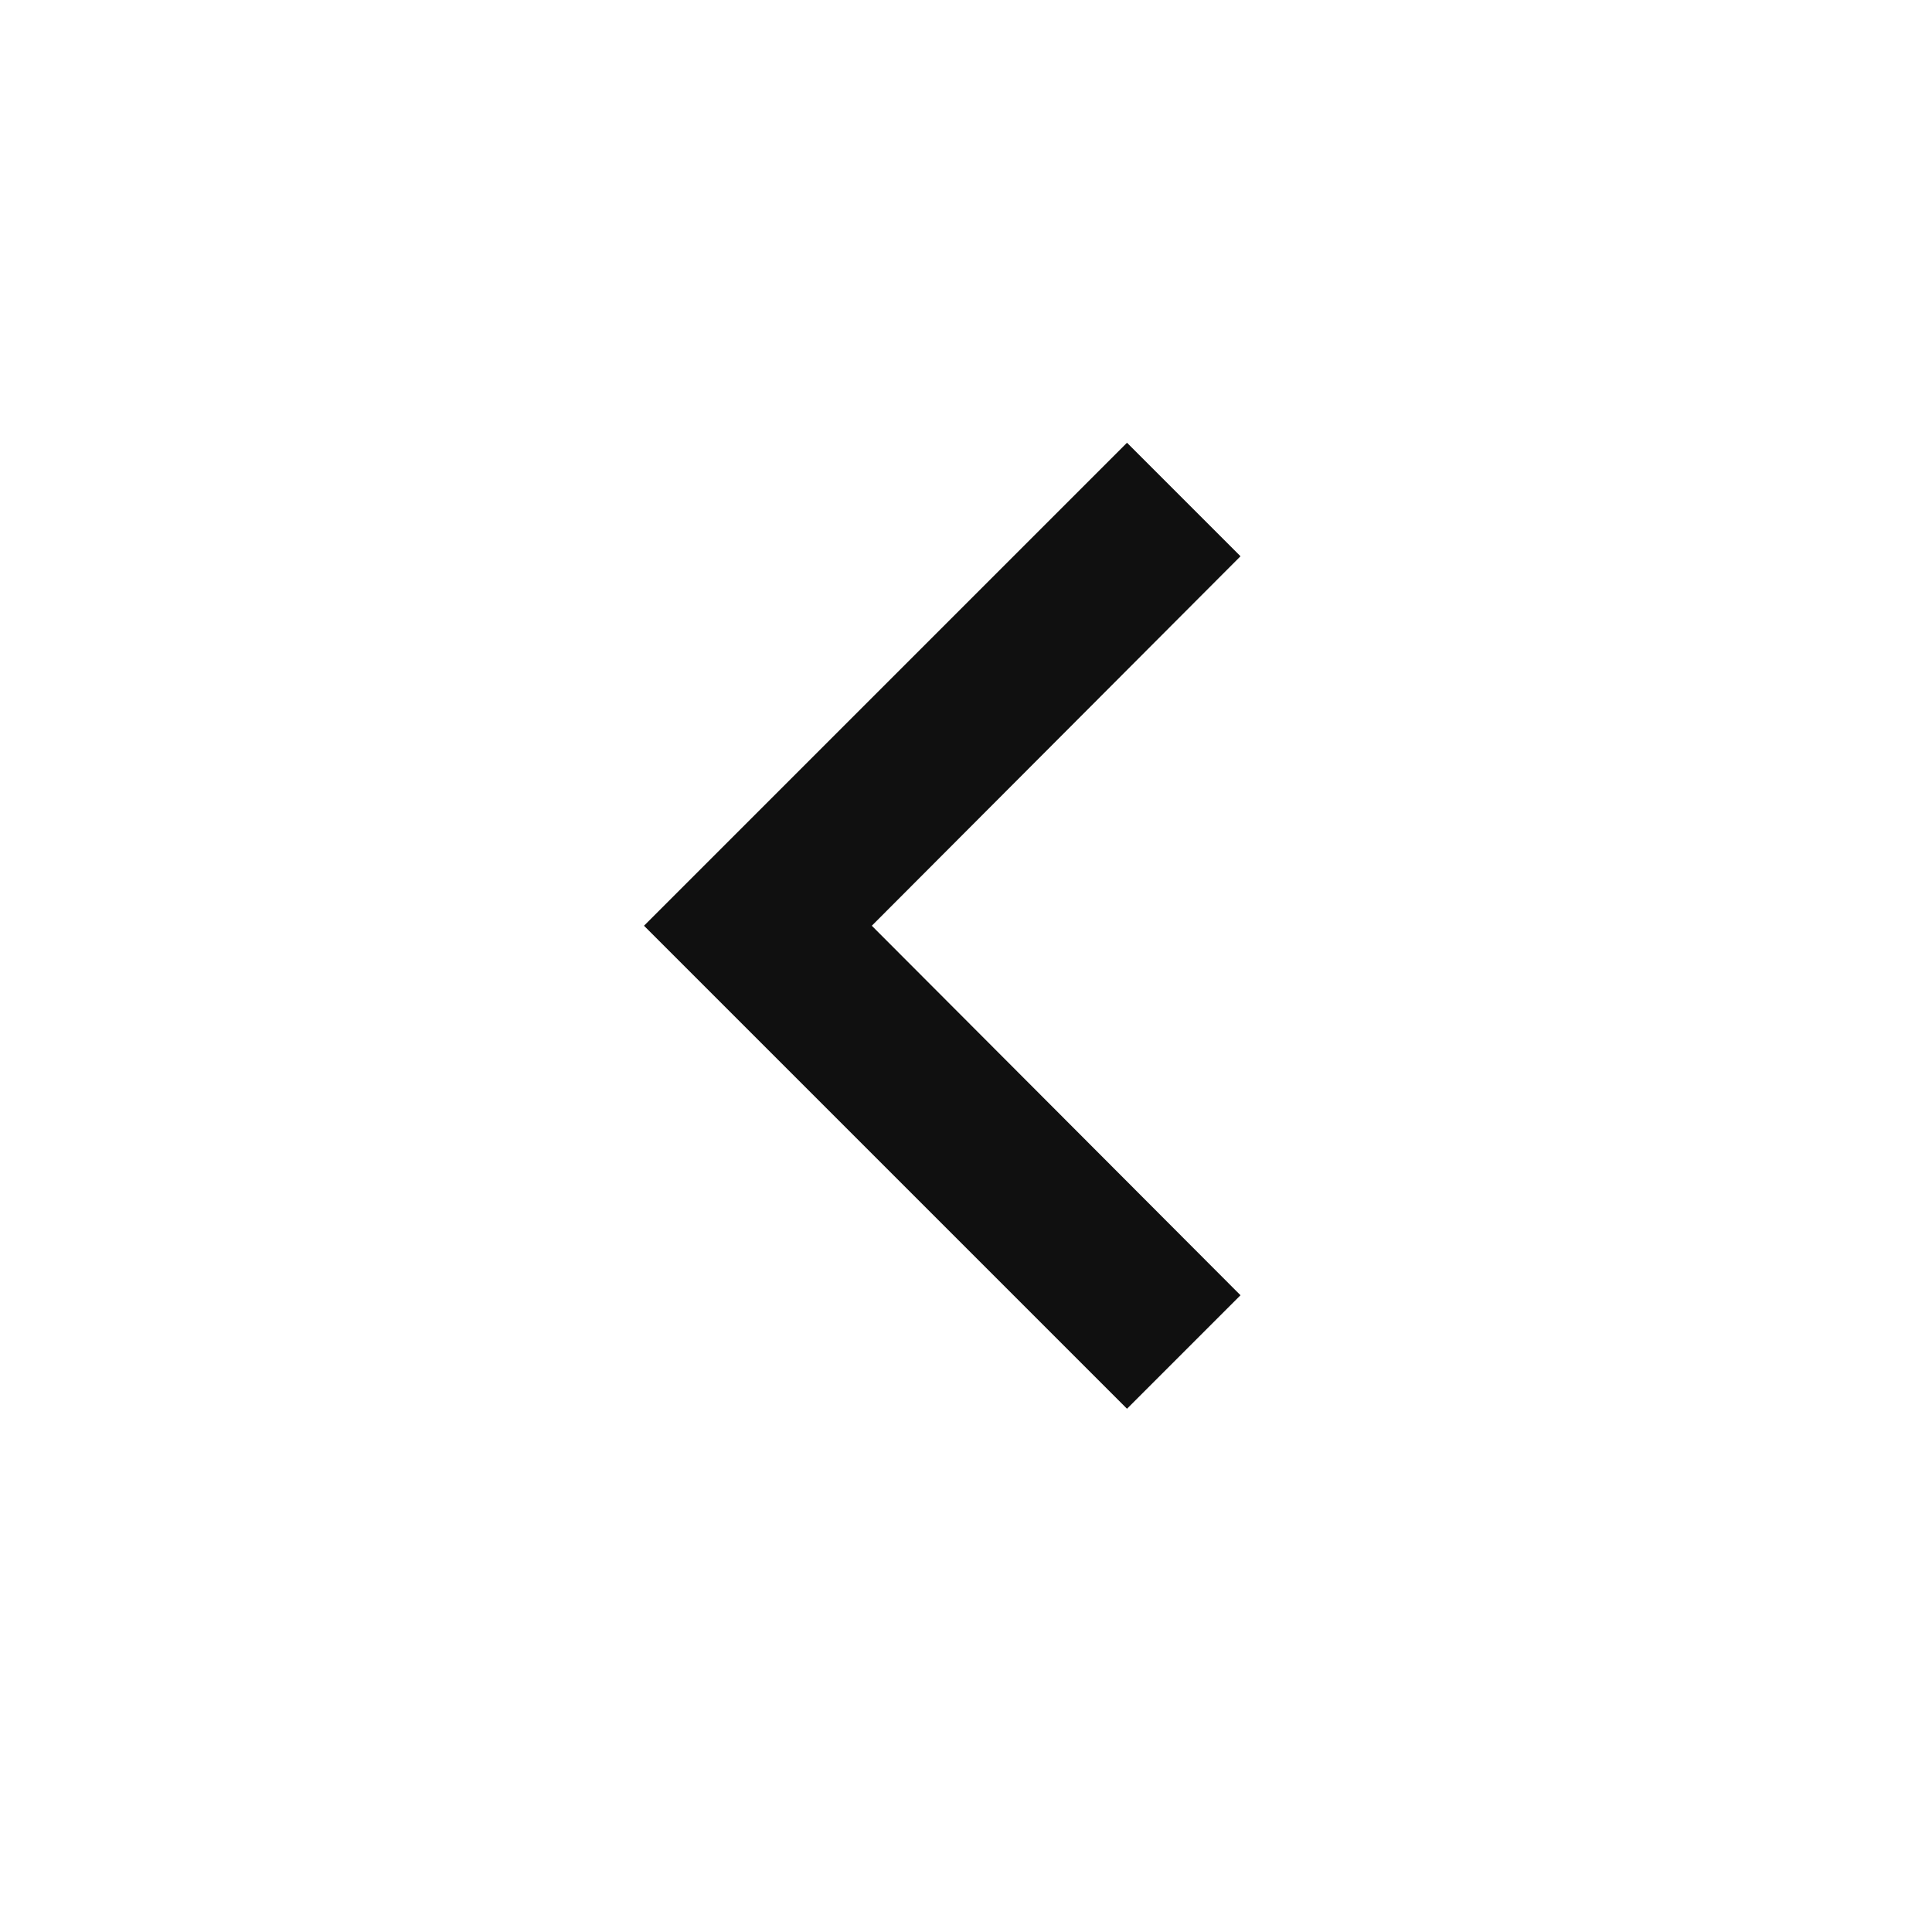
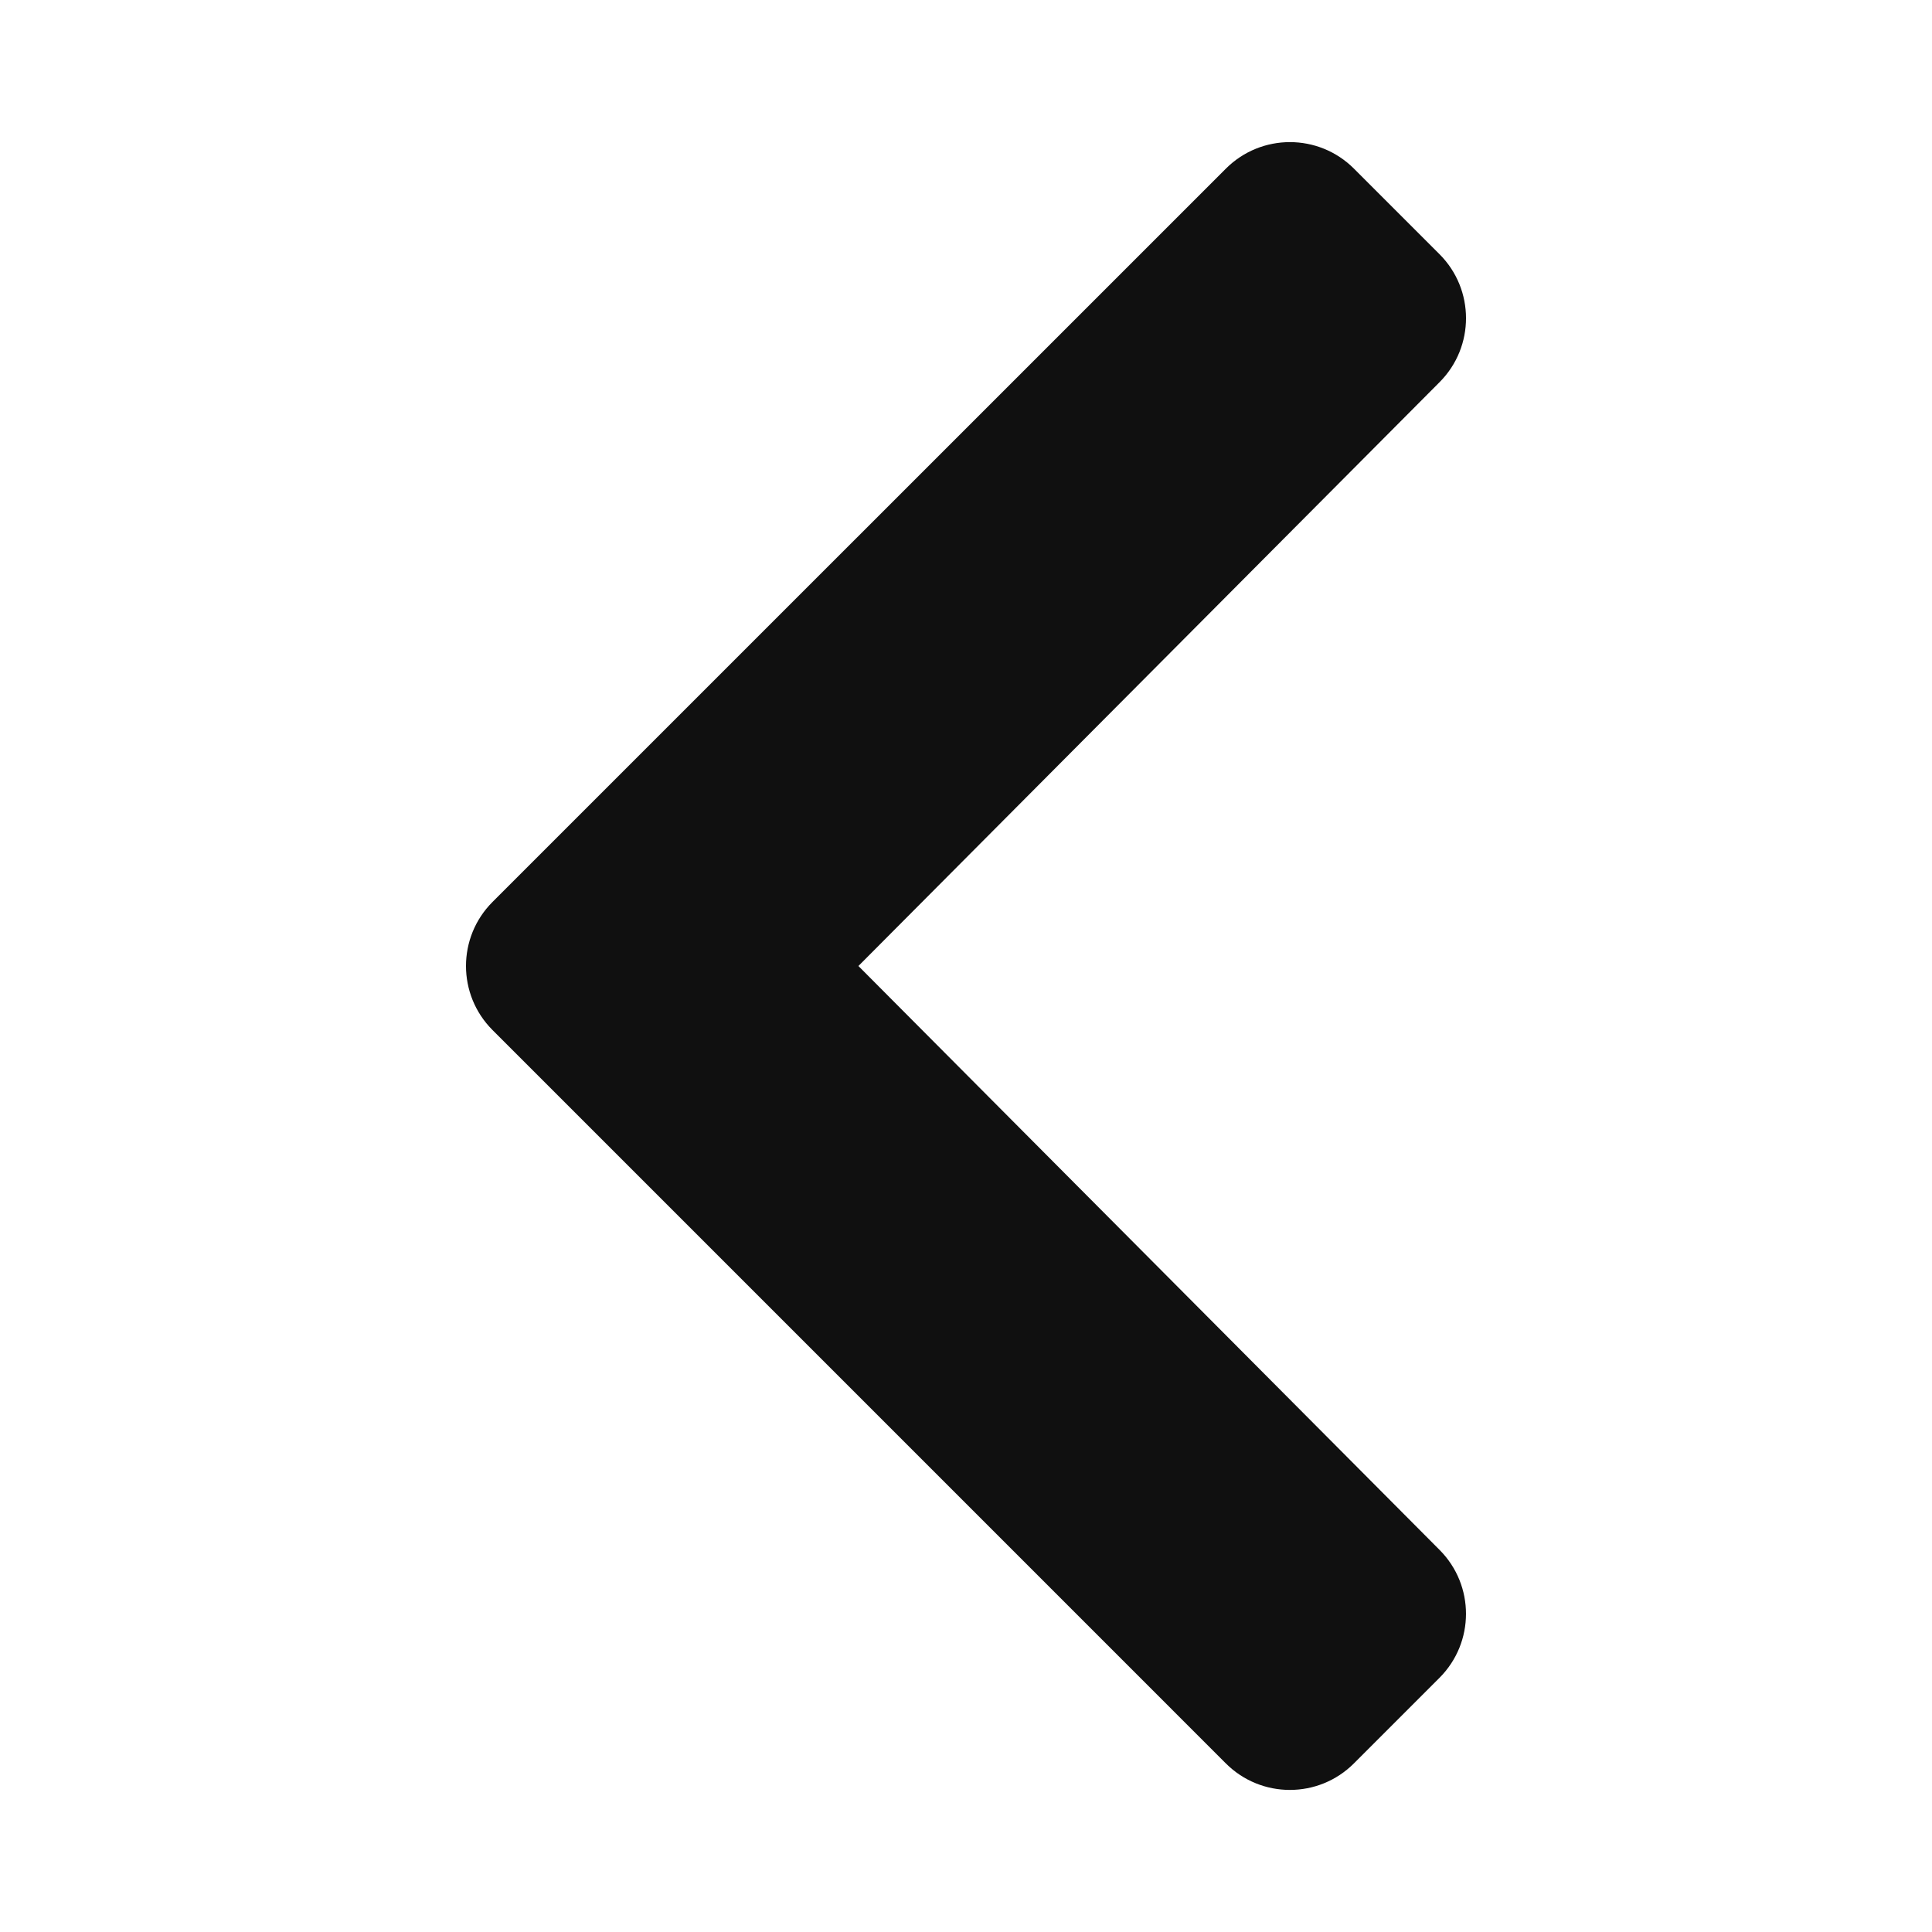
- <svg xmlns="http://www.w3.org/2000/svg" viewBox="0 0 24 24" width="40" height="40" style="fill: #101010;border-color: rgba(187,187,187,1);border-width: 0px;border-style: solid" filter="none">
-   <path d="M15.41 16.09l-4.58-4.59 4.58-4.59L14 5.5l-6 6 6 6z" />
+ <svg xmlns="http://www.w3.org/2000/svg" viewBox="0 0 320 512" width="17" height="17" style="fill: #101010;border-color: rgba(0,0,0,0);border-width: bpx;border-style: undefined" filter="none">
+   <path d="M34.52 239.03L228.87 44.69c9.37-9.37 24.57-9.37 33.94 0l22.67 22.67c9.36 9.36 9.37 24.52.04 33.9L131.49 256l154.02 154.75c9.34 9.38 9.32 24.54-.04 33.9l-22.67 22.67c-9.37 9.37-24.57 9.37-33.94 0L34.52 272.97c-9.37-9.37-9.37-24.57 0-33.94z" />
</svg>
